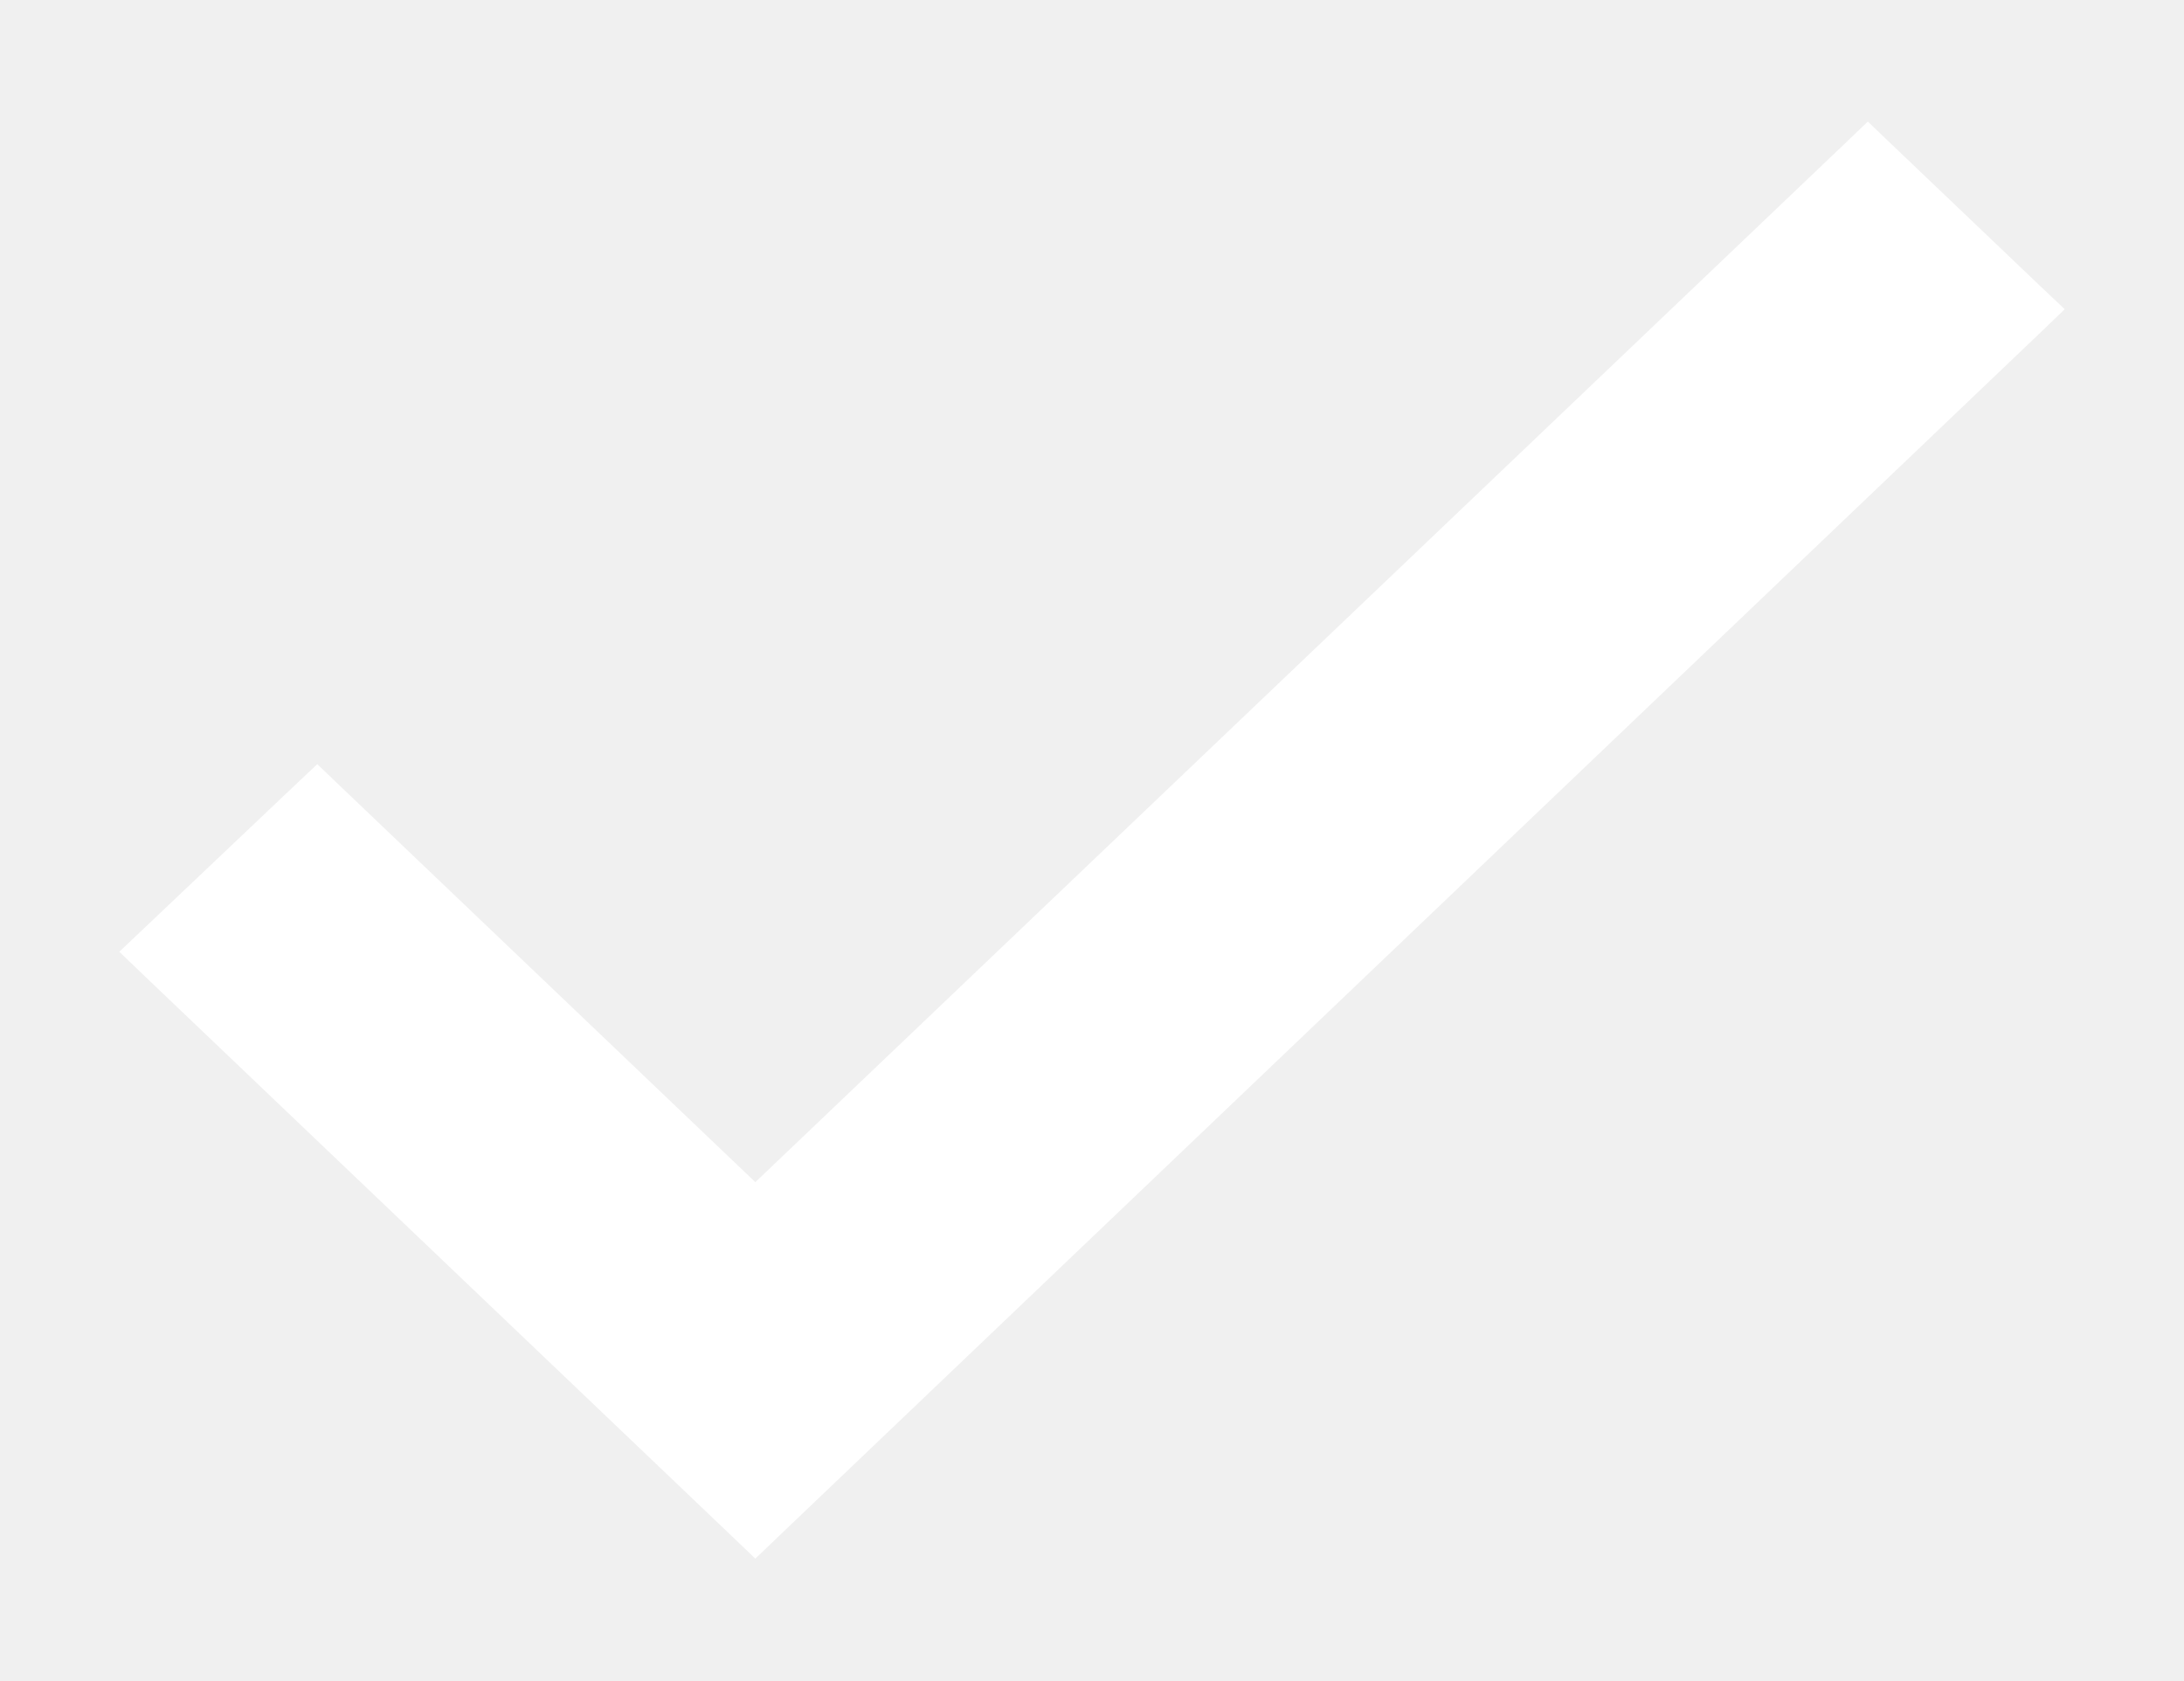
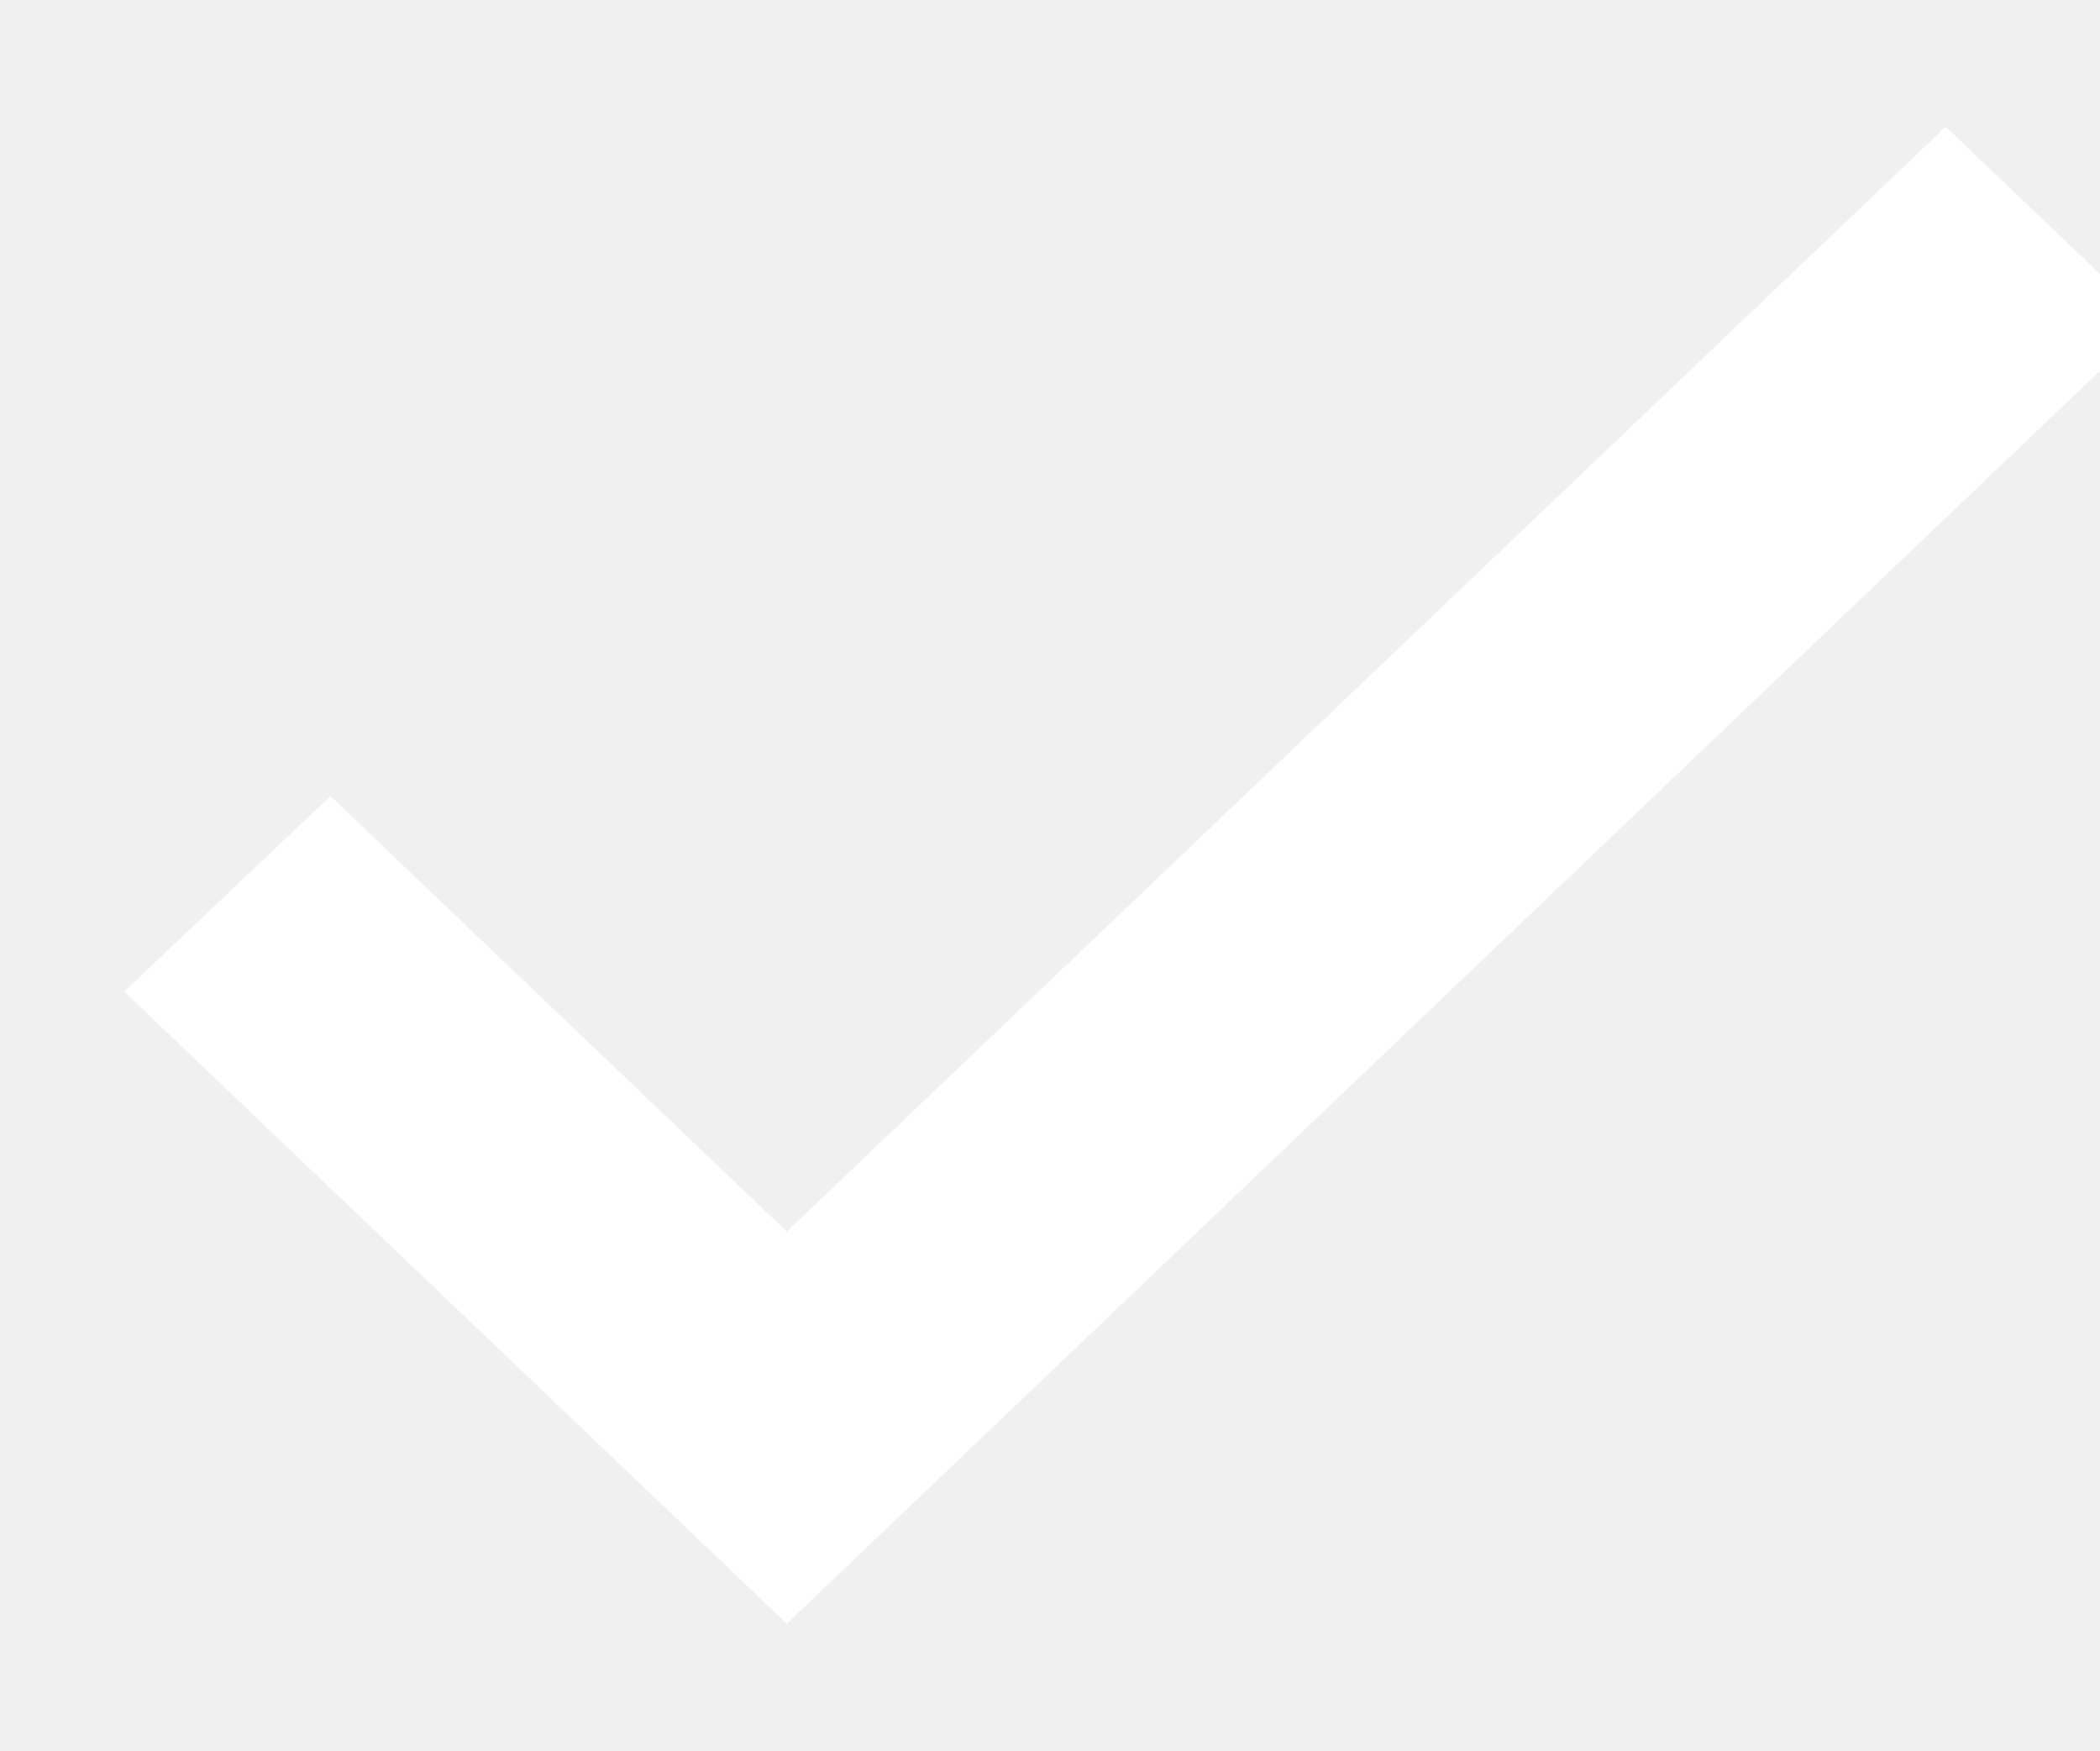
- <svg xmlns="http://www.w3.org/2000/svg" width="13" height="10" fill="none">
+ <svg xmlns="http://www.w3.org/2000/svg" width="12" height="10" fill="none">
  <path d="M1.957 4.752l-.069-.066-.069.065-.888.842-.076.072.076.073 3.496 3.334.069.066.069-.066 7.504-7.158.076-.073-.076-.072-.882-.841-.069-.066-.069.066-6.553 6.246-2.539-2.422z" fill="#fff" stroke="#fff" stroke-width=".2" />
</svg>
